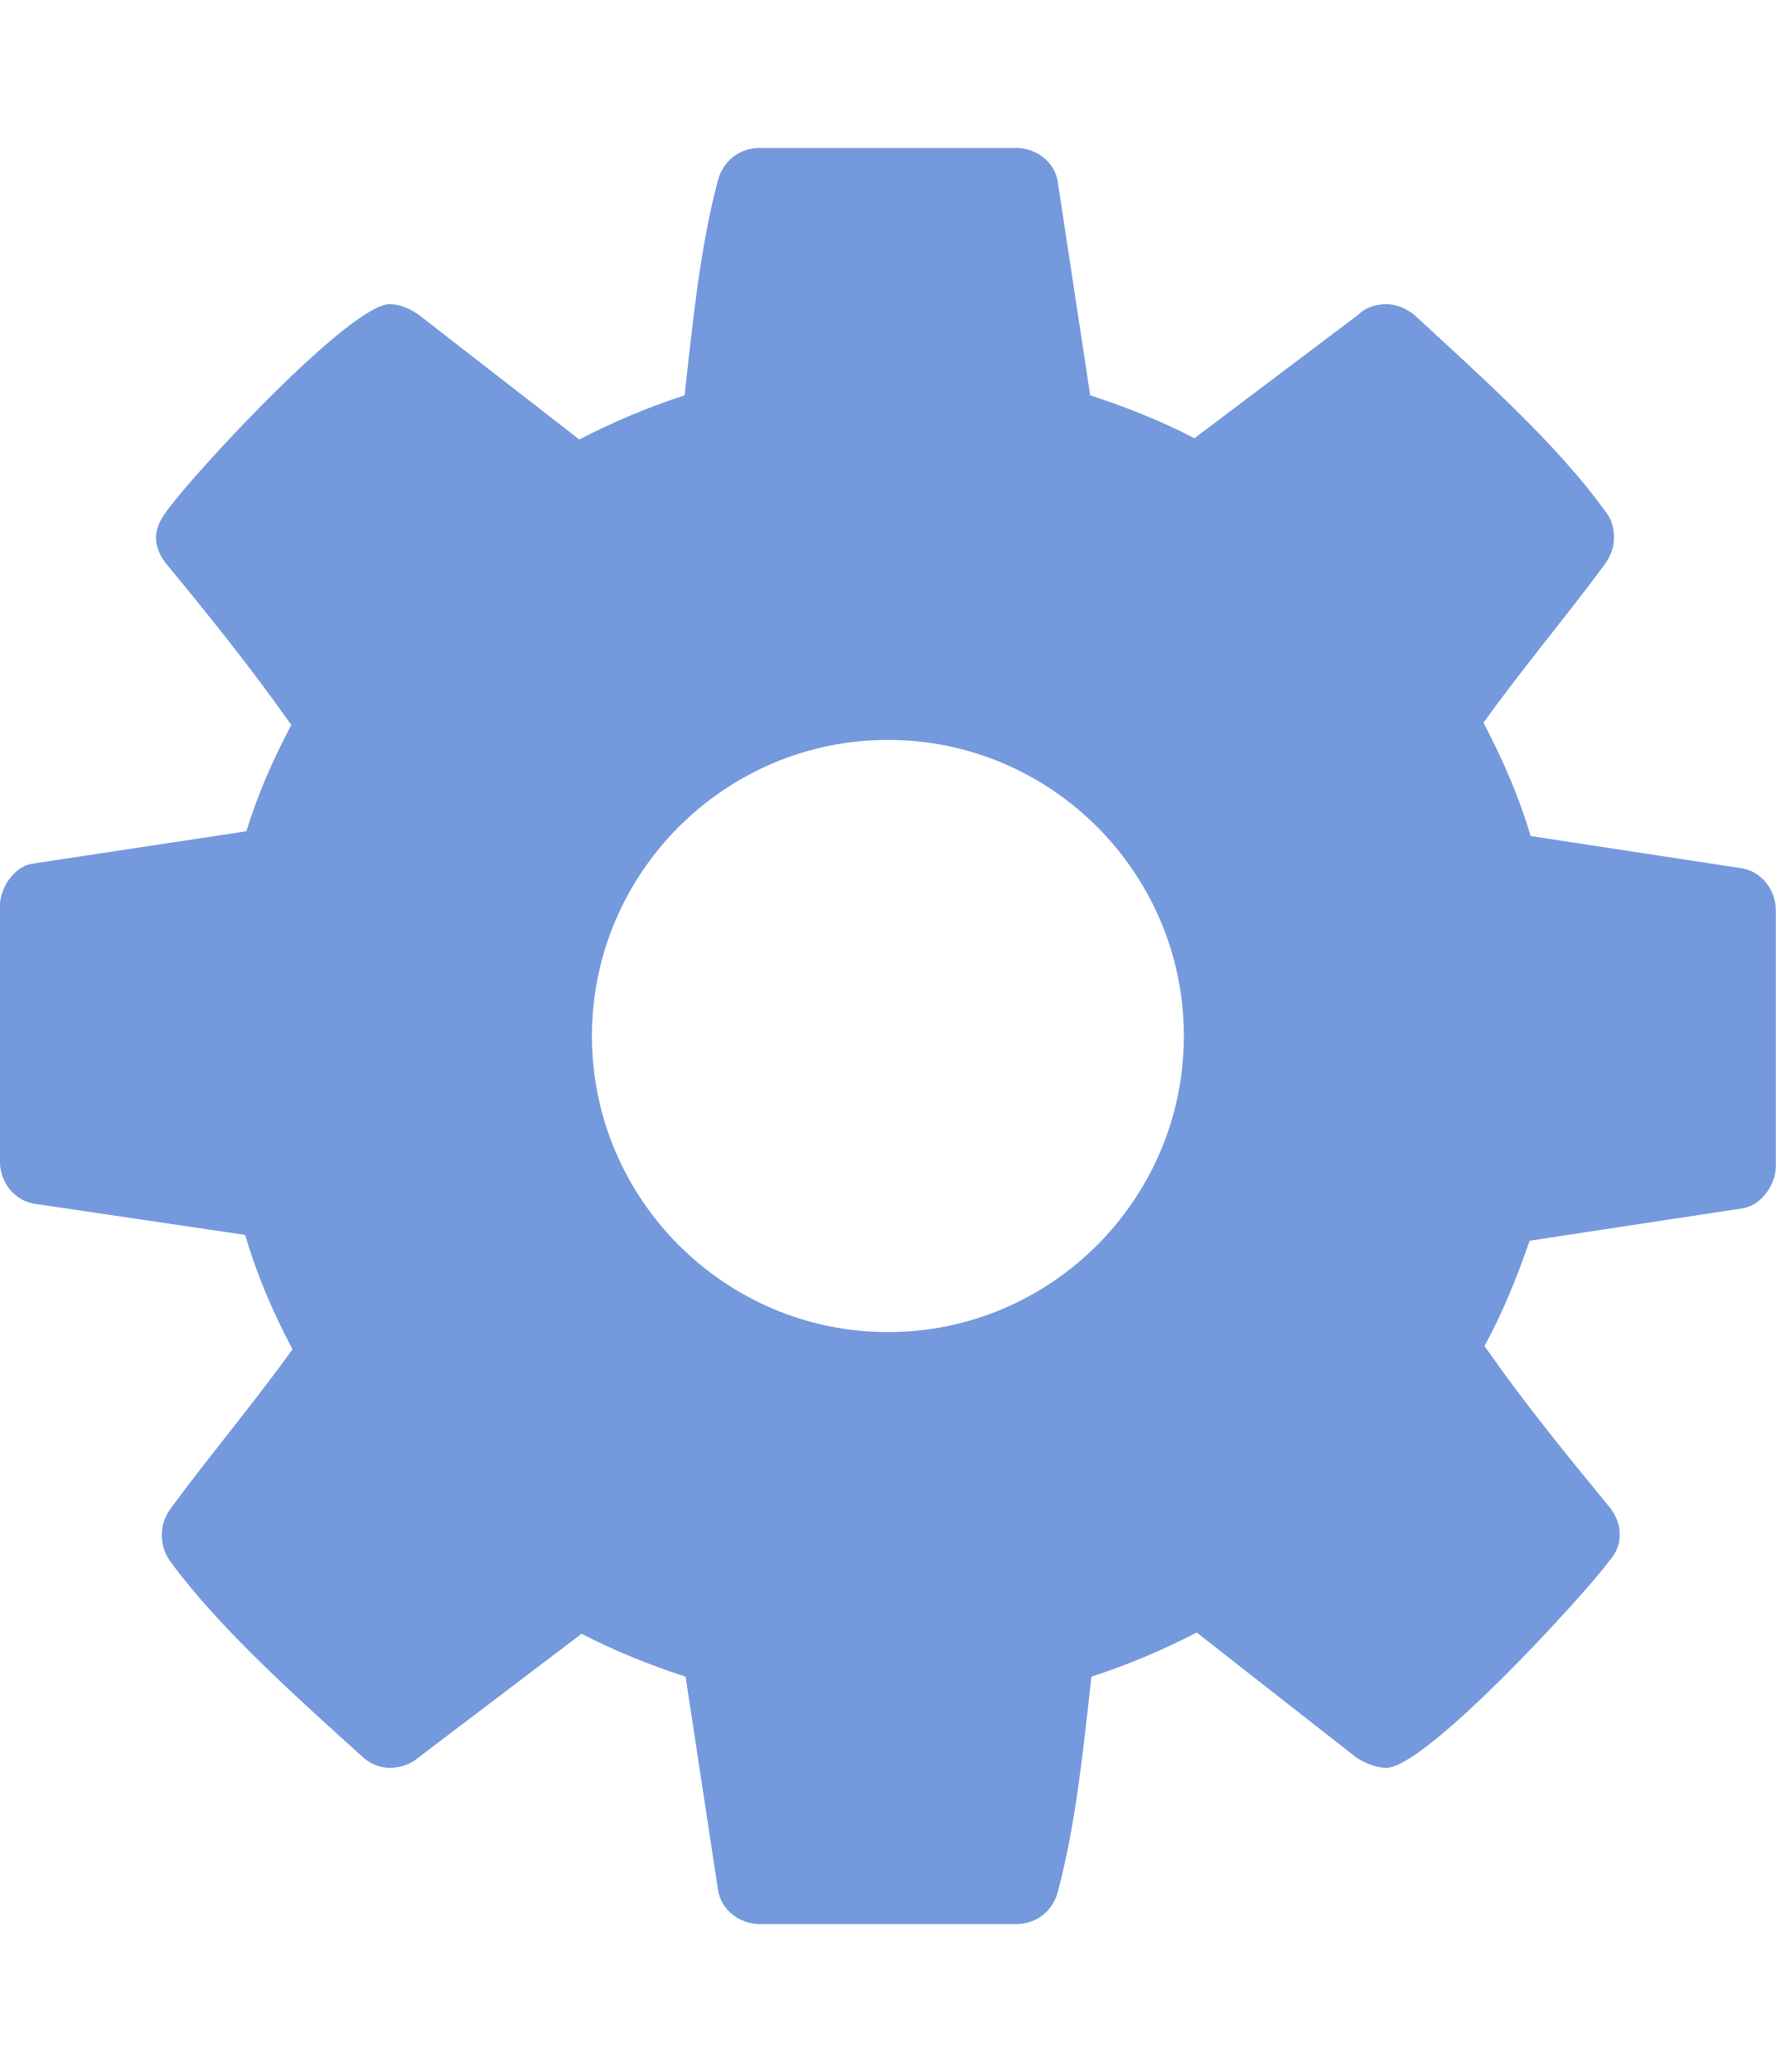
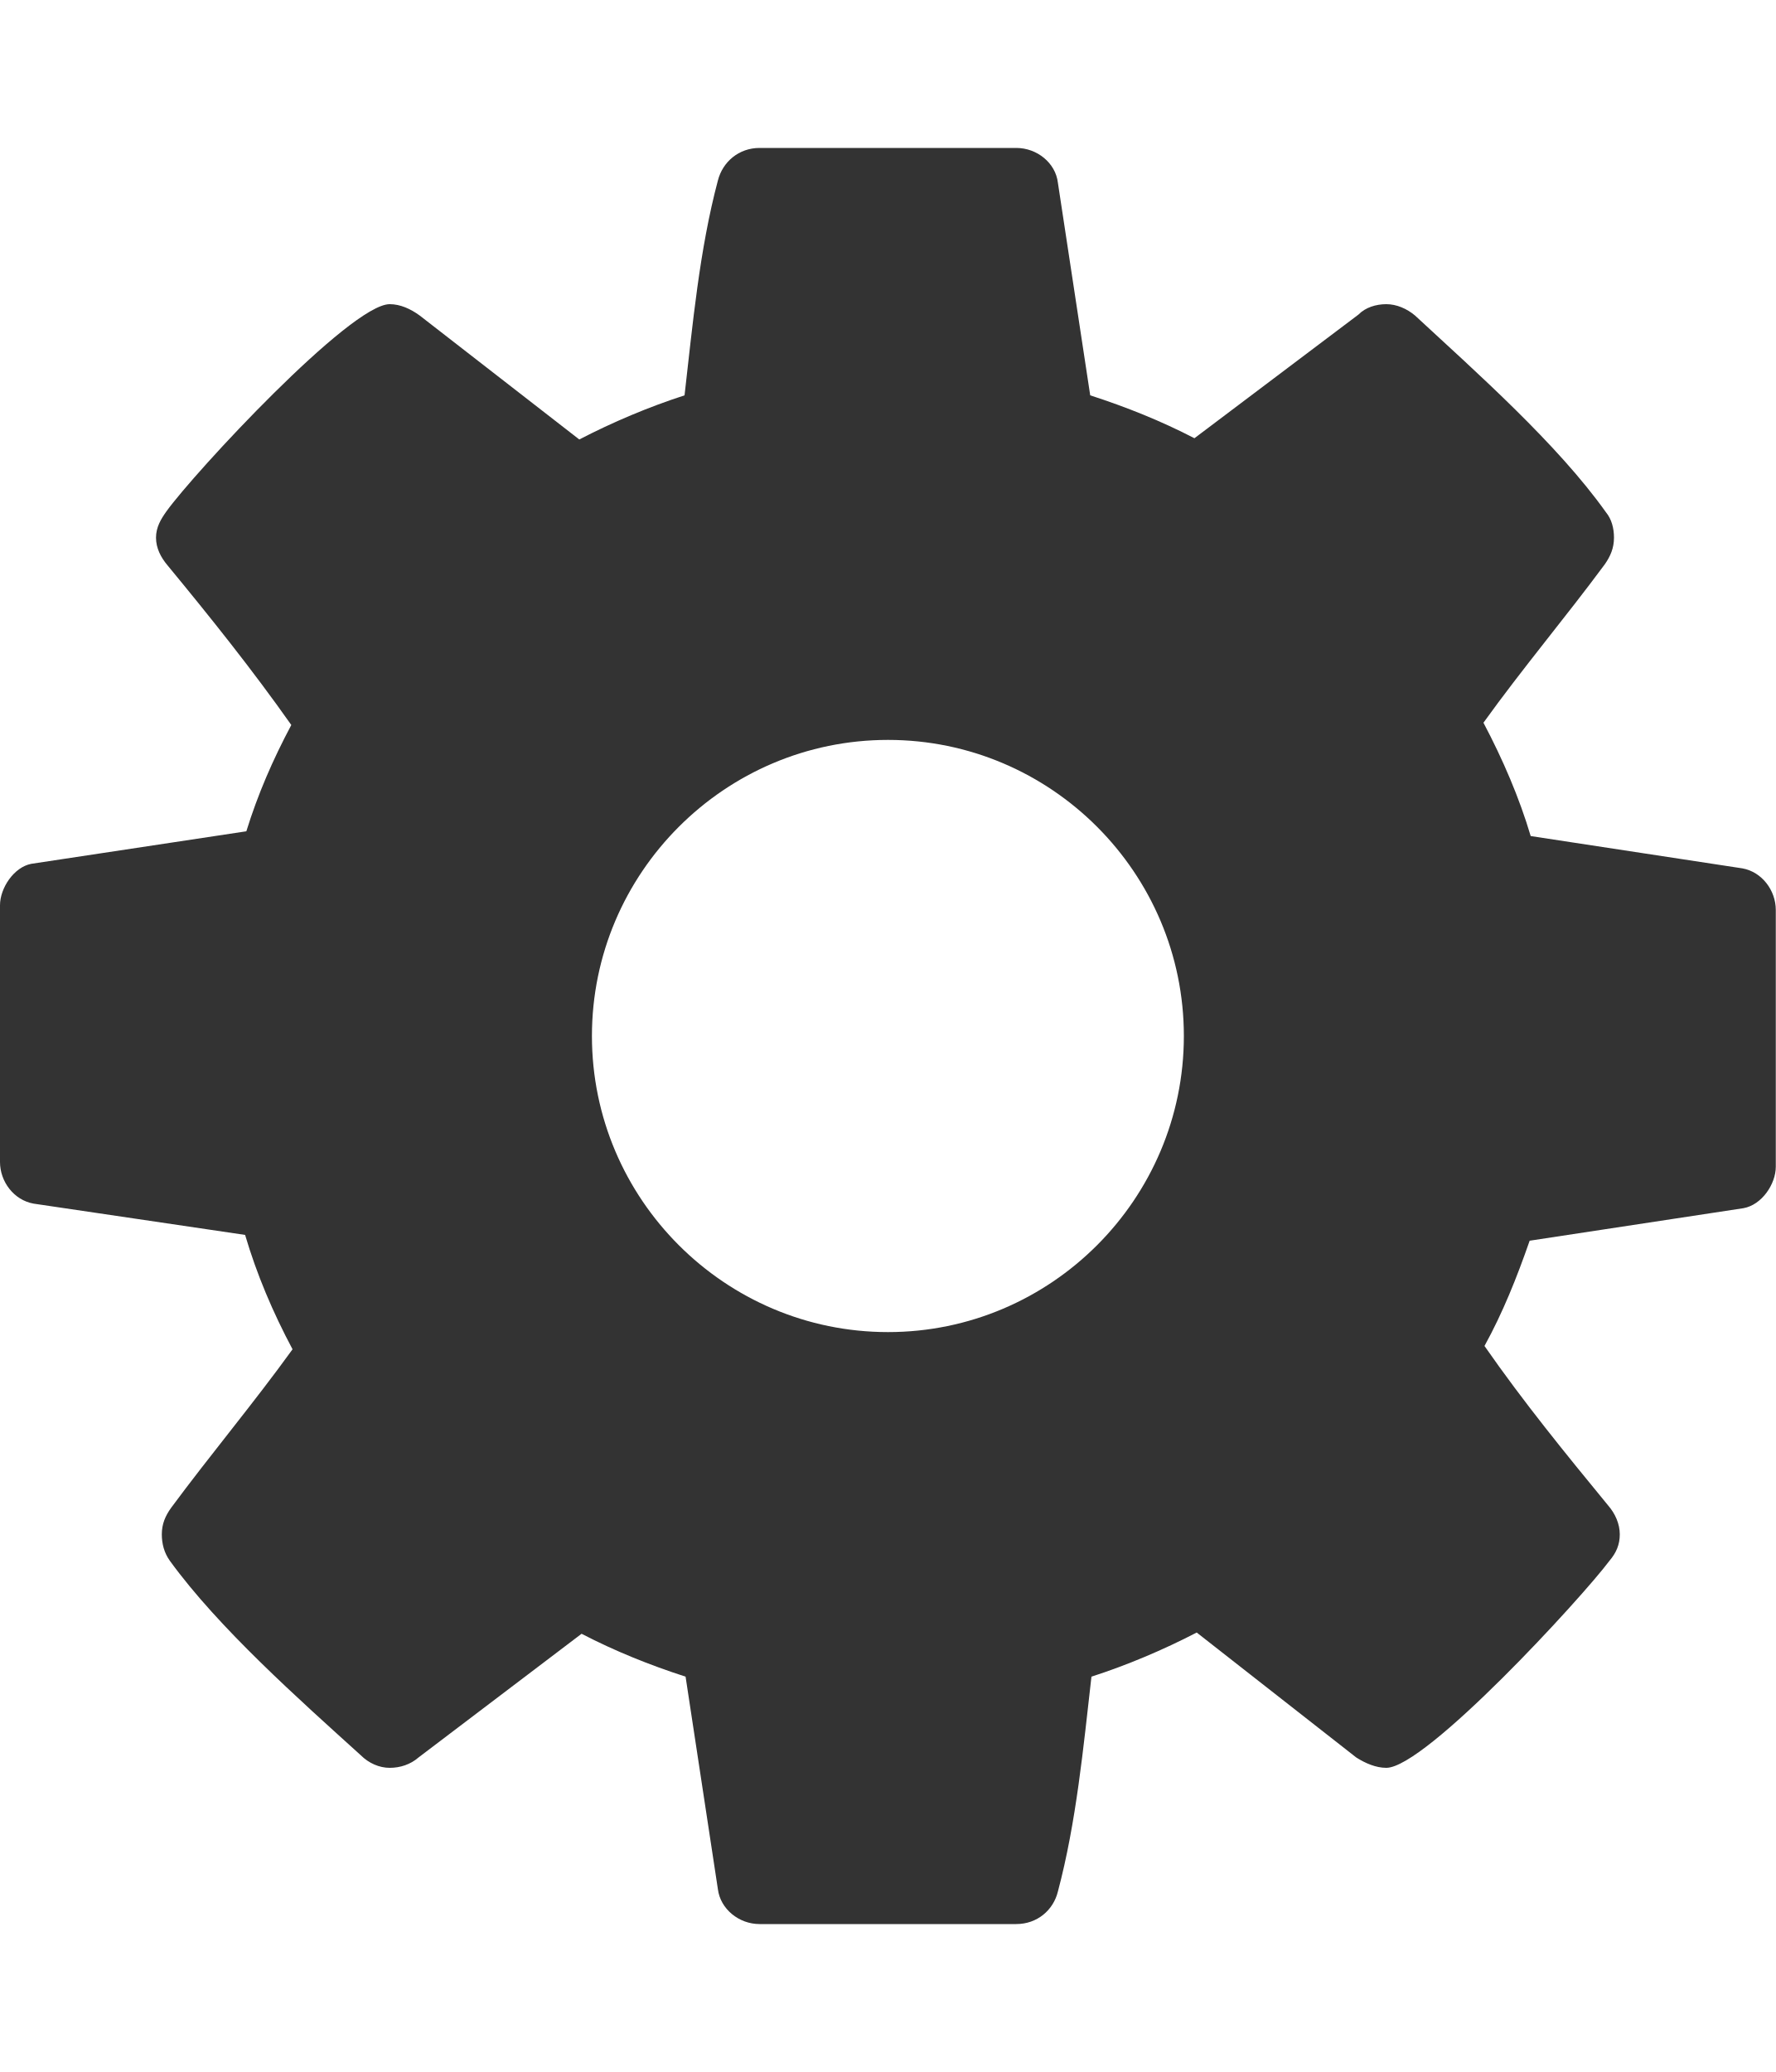
<svg xmlns="http://www.w3.org/2000/svg" version="1.1" id="Calque_1" x="0px" y="0px" viewBox="0 0 857.1 1000" style="enable-background:new 0 0 857.1 1000;" xml:space="preserve">
  <style type="text/css">
- 	.st0{fill:#7499DD;}
+ 	.st0{fill:#333333;}
</style>
  <path class="st0" d="M571.4,500c0-78.7-64.1-142.9-142.8-142.9S285.7,421.3,285.7,500s64.2,142.9,142.9,142.9S571.4,578.7,571.4,500  L571.4,500z M857.1,439.2v123.9c0,8.3-6.7,18.4-15.6,20l-103.2,15.7c-6.2,17.8-12.9,34.6-21.8,50.8c19,27.3,39.1,51.9,59.7,77  c3.4,3.9,5.6,8.9,5.6,13.9s-1.7,8.9-5,12.8c-13.4,17.9-88.7,99.9-107.7,99.9c-5,0-10.1-2.2-14.5-5l-77-60.3  c-16.2,8.4-33.5,15.7-50.8,21.3c-3.9,34-7.3,70.3-16.2,103.7c-2.2,9-10,15.7-20.1,15.7H366.6c-10,0-18.9-7.3-20.1-16.8l-15.6-102.6  c-17.3-5.6-34-12.3-50.2-20.7L202,848.2c-3.9,3.4-8.9,5-13.9,5s-10.1-2.2-14-6.1c-29.6-26.8-68.6-61.4-92.1-93.8  c-2.8-3.9-3.9-8.3-3.9-12.8c0-5,1.7-8.9,4.5-12.8c19-25.7,39.6-50.2,58.6-76.5c-9.5-17.8-17.3-36.2-22.9-55.2L16.2,580.9  C6.7,579.2,0,570.3,0,560.8V436.9c0-8.3,6.7-18.4,15.1-20l103.8-15.7c5.5-17.8,12.8-34.6,21.7-51.3c-18.9-26.8-39-51.9-59.7-77  c-3.3-3.9-5.6-8.4-5.6-13.4s2.3-8.9,5.1-12.8c13.3-18.5,88.7-99.9,107.7-99.9c5,0,10,2.2,14.5,5.5l77,59.8  c16.2-8.4,33.5-15.7,50.8-21.3c3.9-34,7.2-70.3,16.1-103.7c2.3-9,10.1-15.7,20.1-15.7h123.9c10.1,0,19,7.3,20.1,16.8l15.6,102.6  c17.3,5.6,34.1,12.3,50.3,20.7l79.2-59.7c3.3-3.4,8.4-5,13.4-5s10,2.2,13.9,5.5c29.6,27.4,68.7,62,92.1,94.9  c2.8,3.4,3.9,7.8,3.9,12.3c0,5-1.7,8.9-4.4,12.8c-19,25.7-39.7,50.2-58.6,76.5c9.4,17.8,17.3,36.2,22.8,54.7L841,419.1  C850.4,420.8,857.1,429.7,857.1,439.2L857.1,439.2z" />
</svg>
